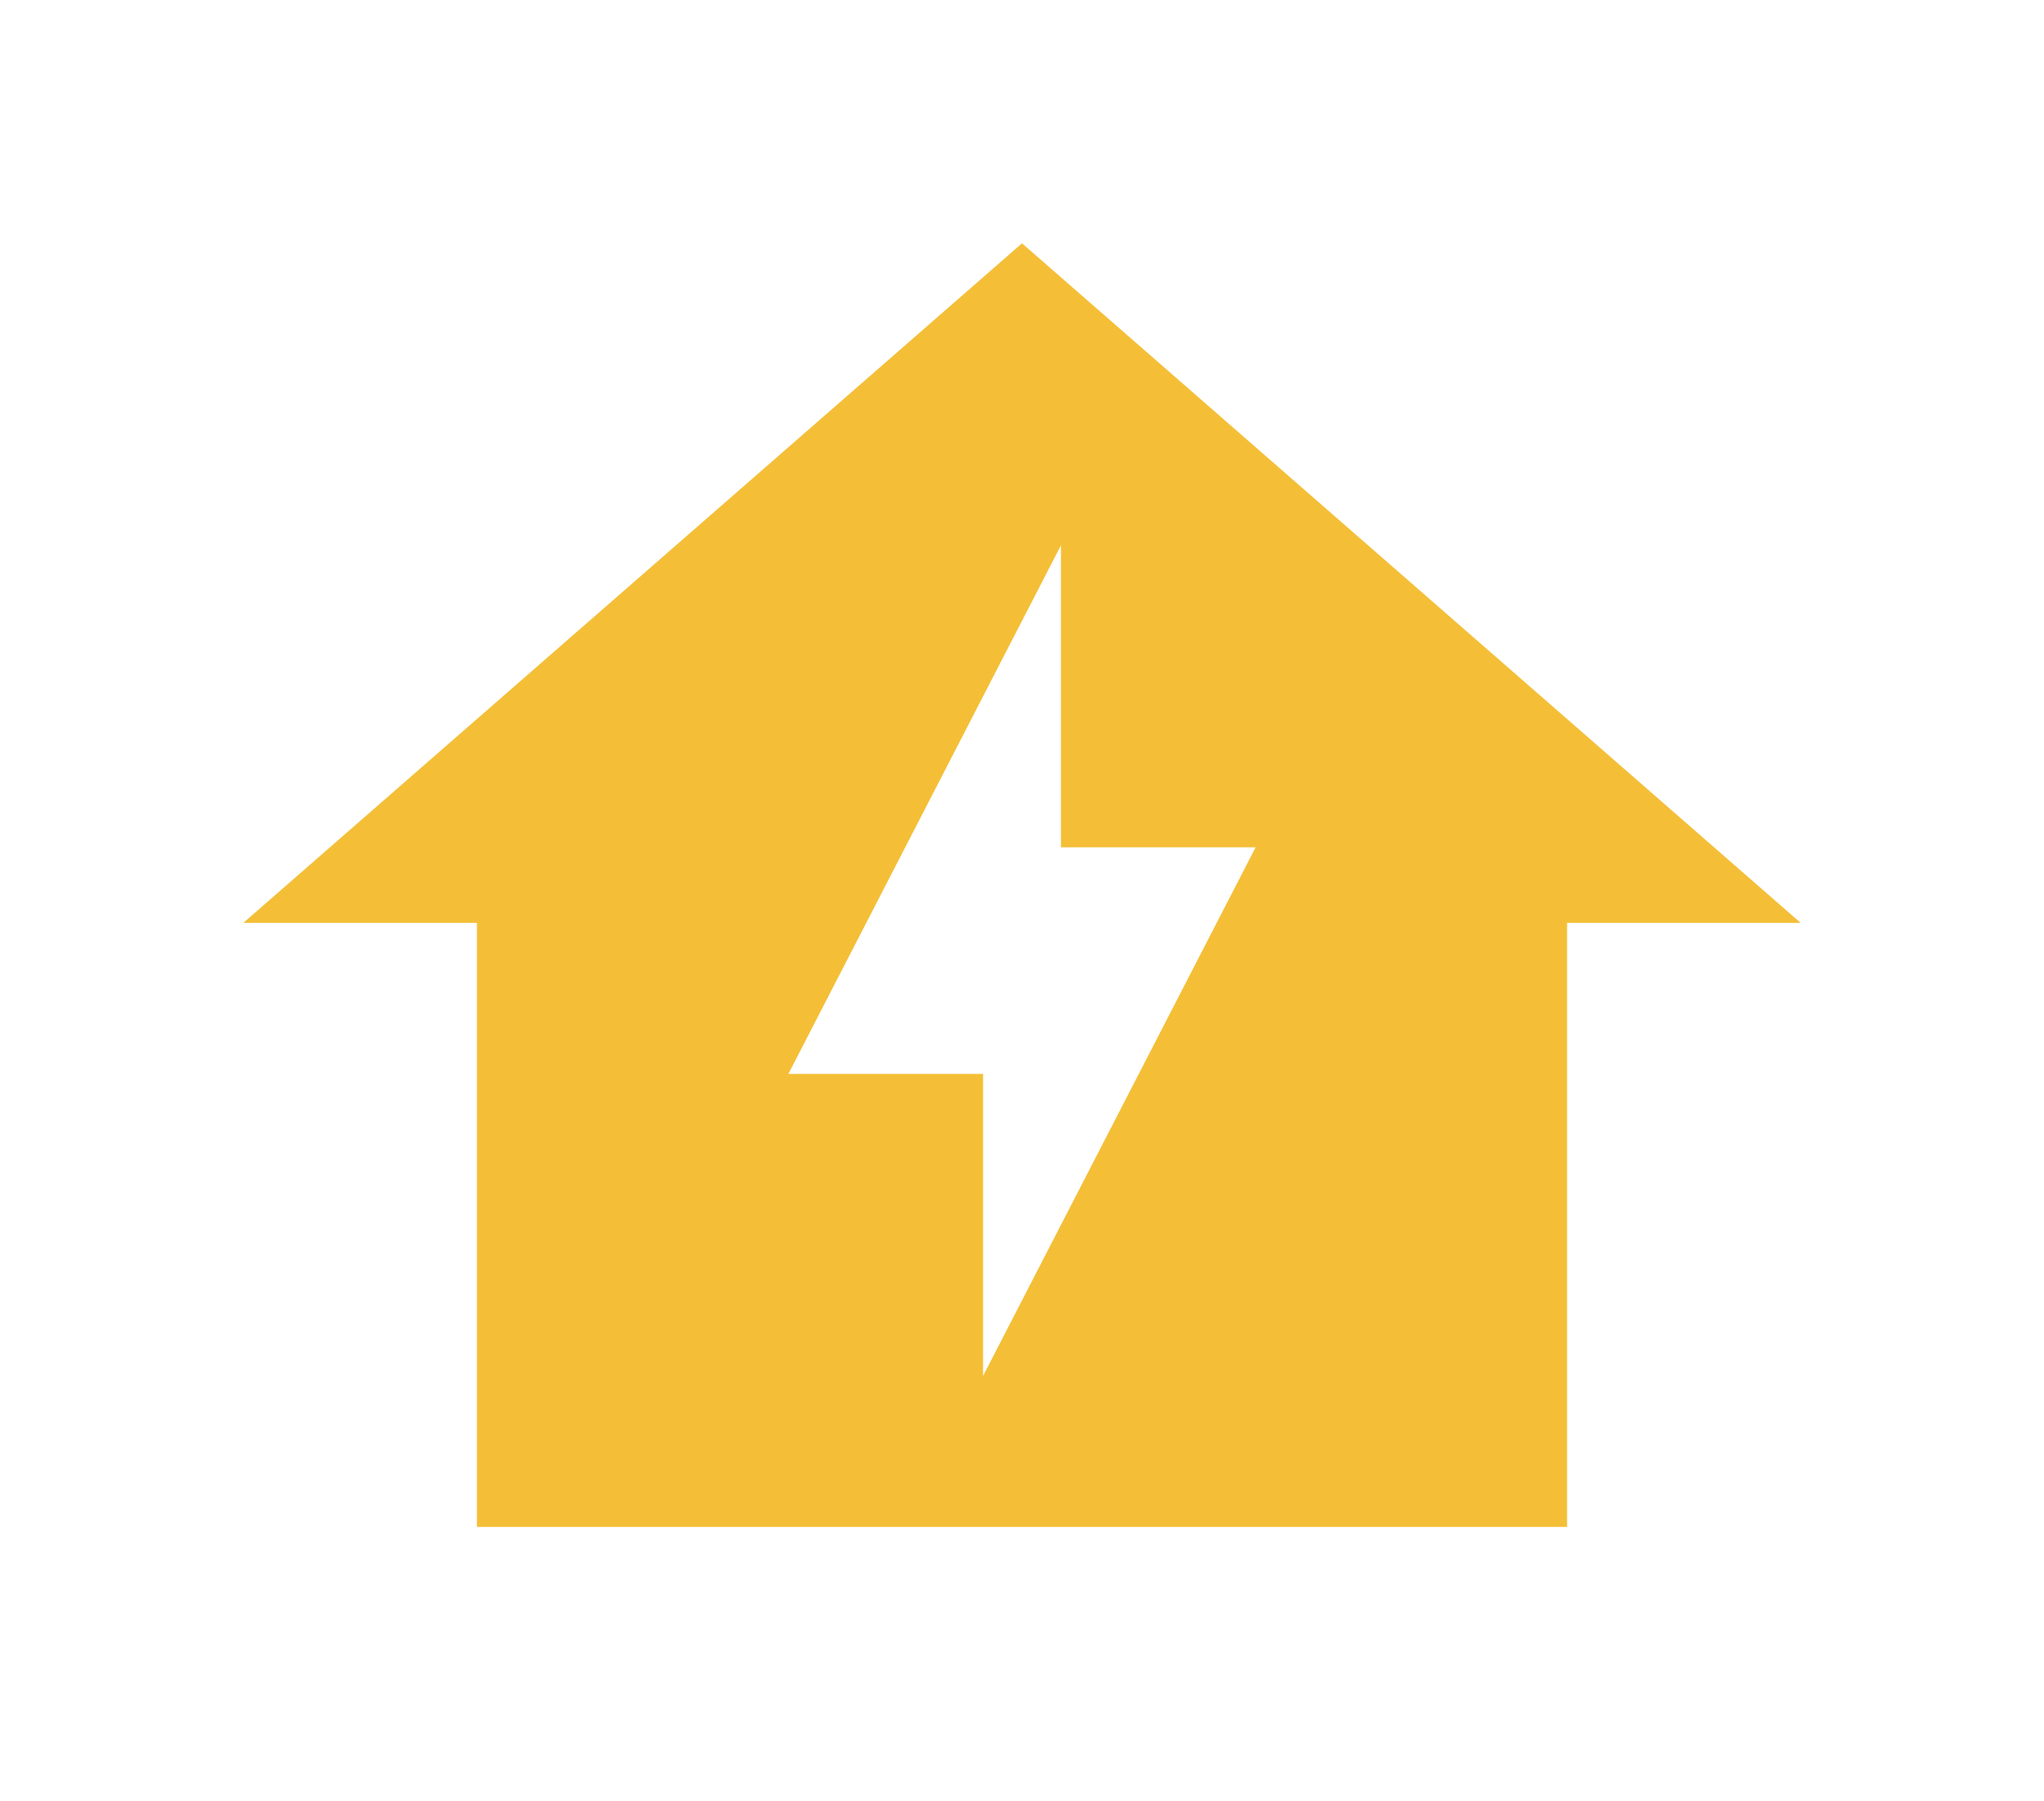
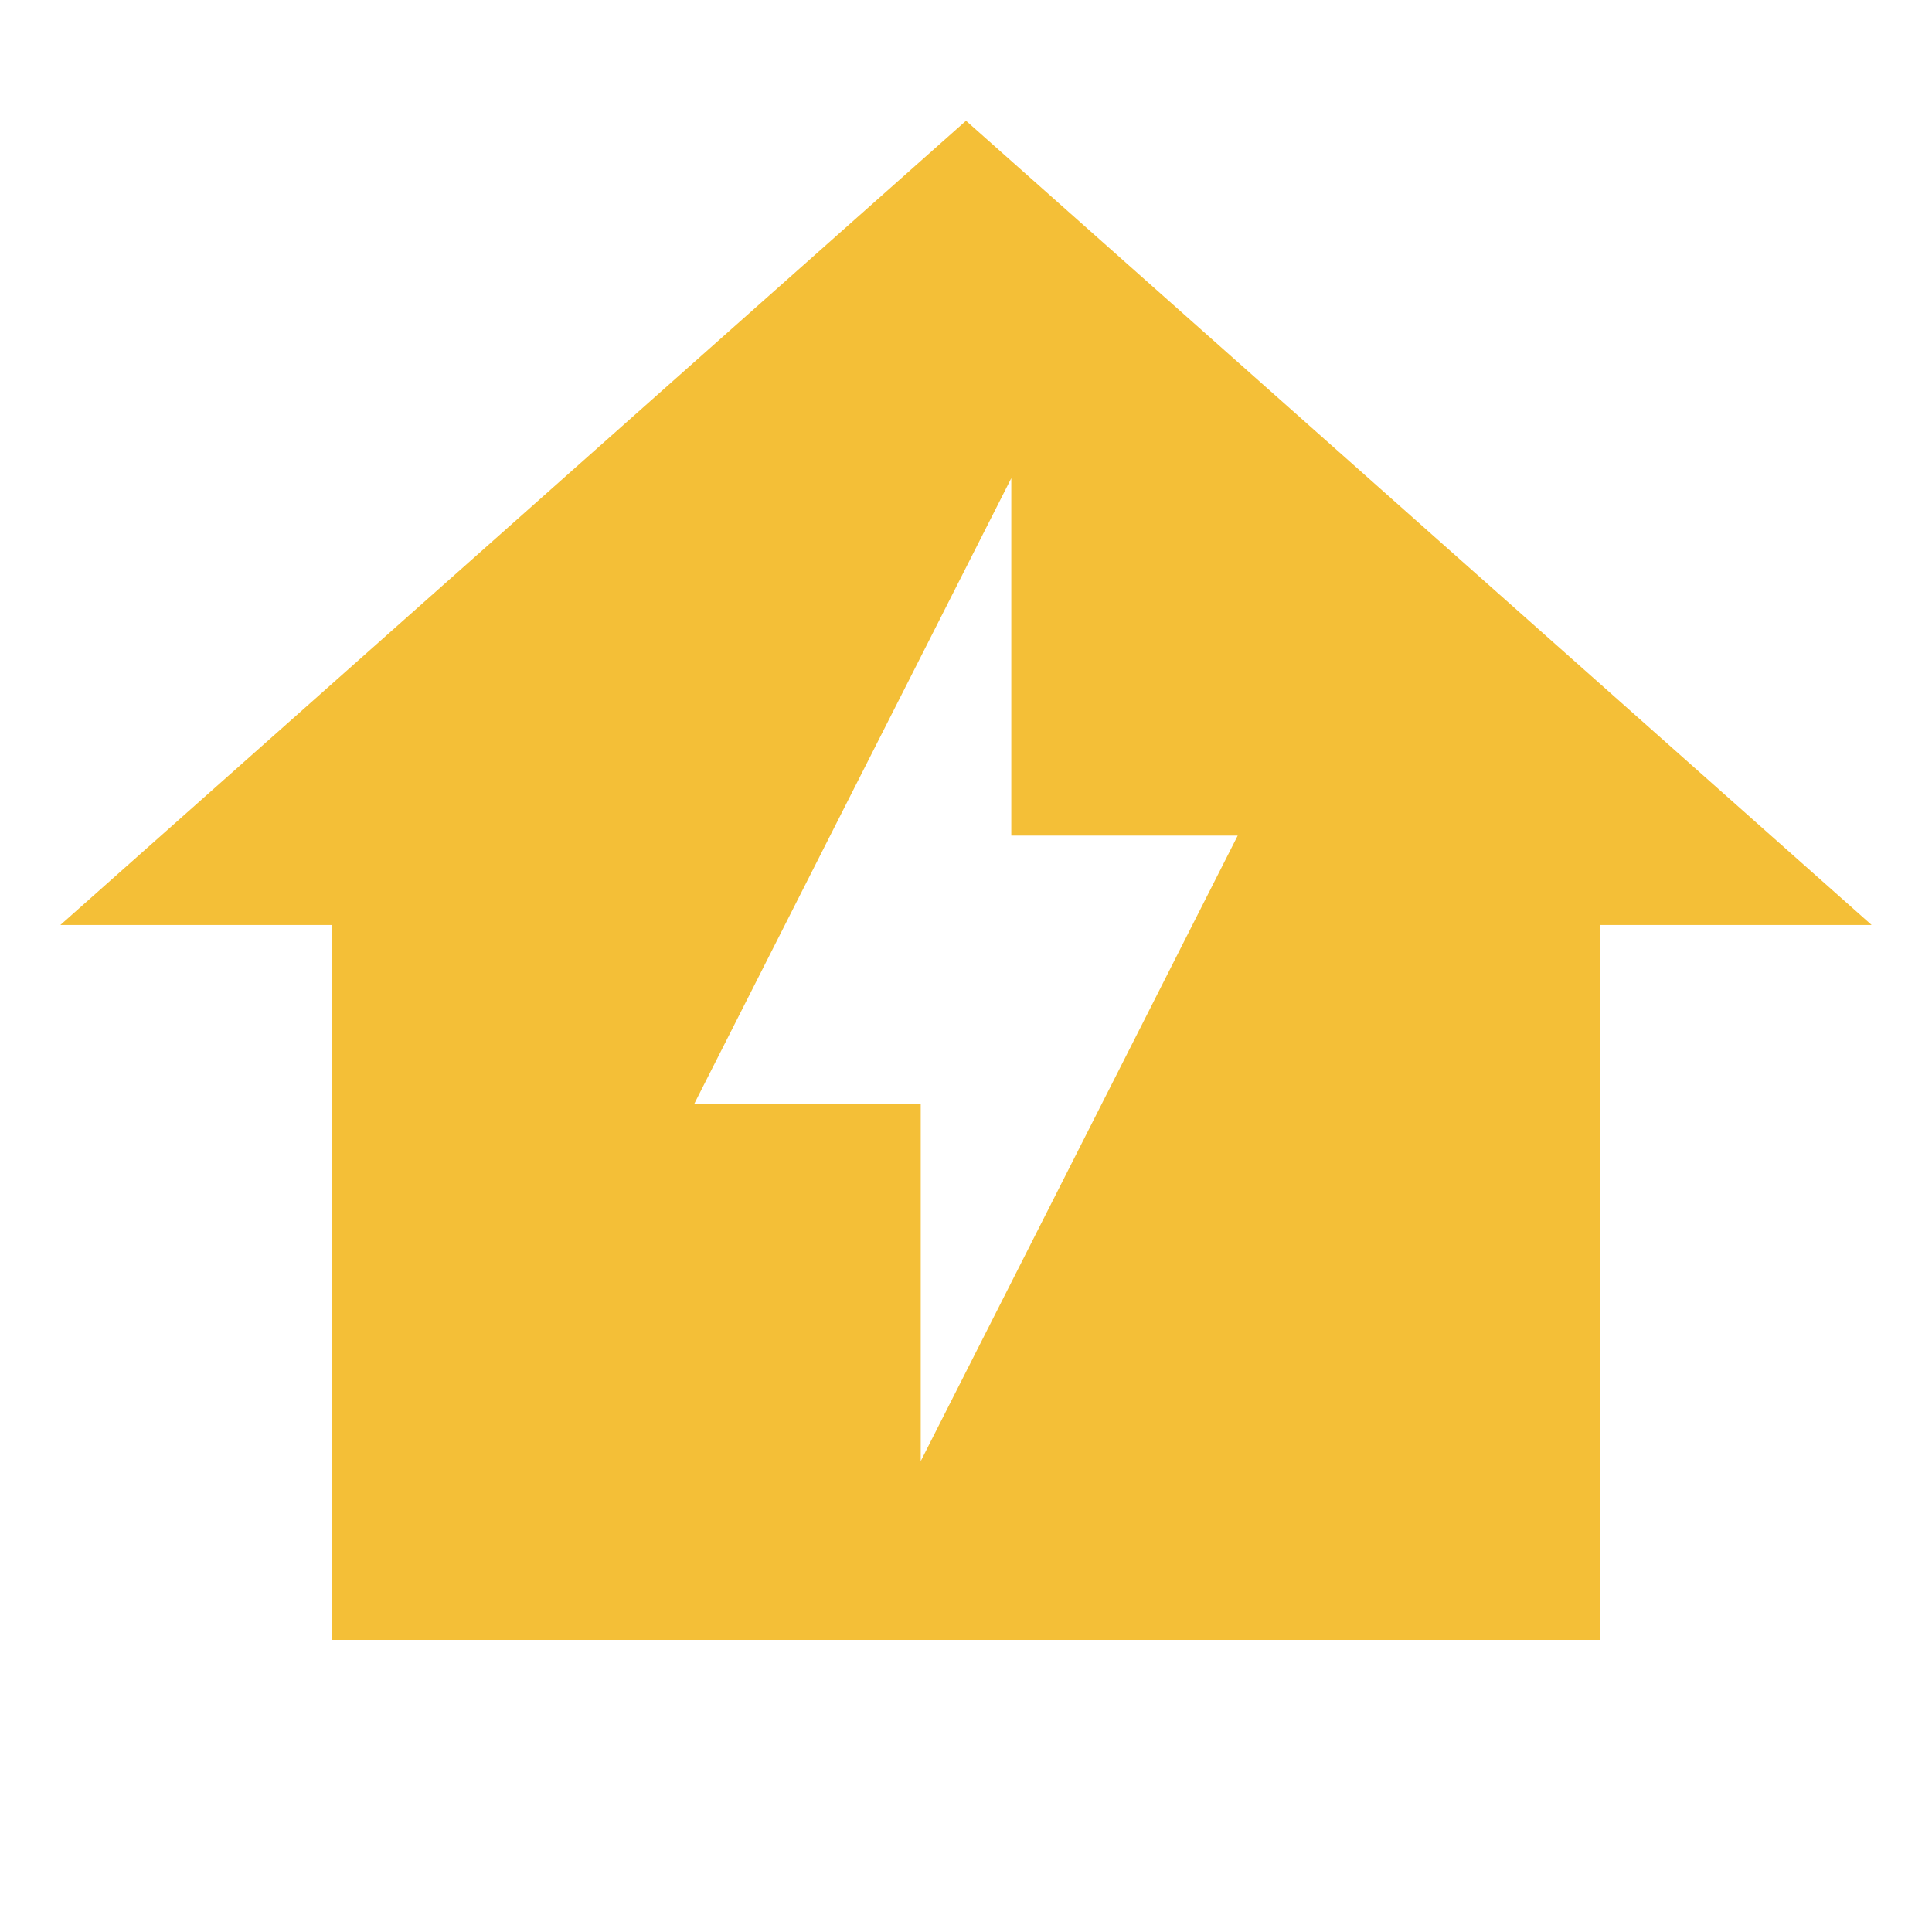
- <svg xmlns="http://www.w3.org/2000/svg" width="42" height="37" viewBox="0 0 42 37" fill="none">
-   <path d="M21 5L5 18.965H9.8V31.378H32.2V18.965H37L21 5ZM20.2 28.275V22.068H16.2L21.8 11.207V17.413H25.8L20.2 28.275Z" fill="#F4BF37" />
+ <svg xmlns="http://www.w3.org/2000/svg" width="512" height="512" viewBox="0 0 512 512" fill="none">
+   <path d="M256 32L16 245.131H88V434.581H424V245.131H496L256 32ZM244 387.218V292.493H184L268 126.725V221.45H328L244 387.218Z" fill="#F4BF37" />
</svg>
